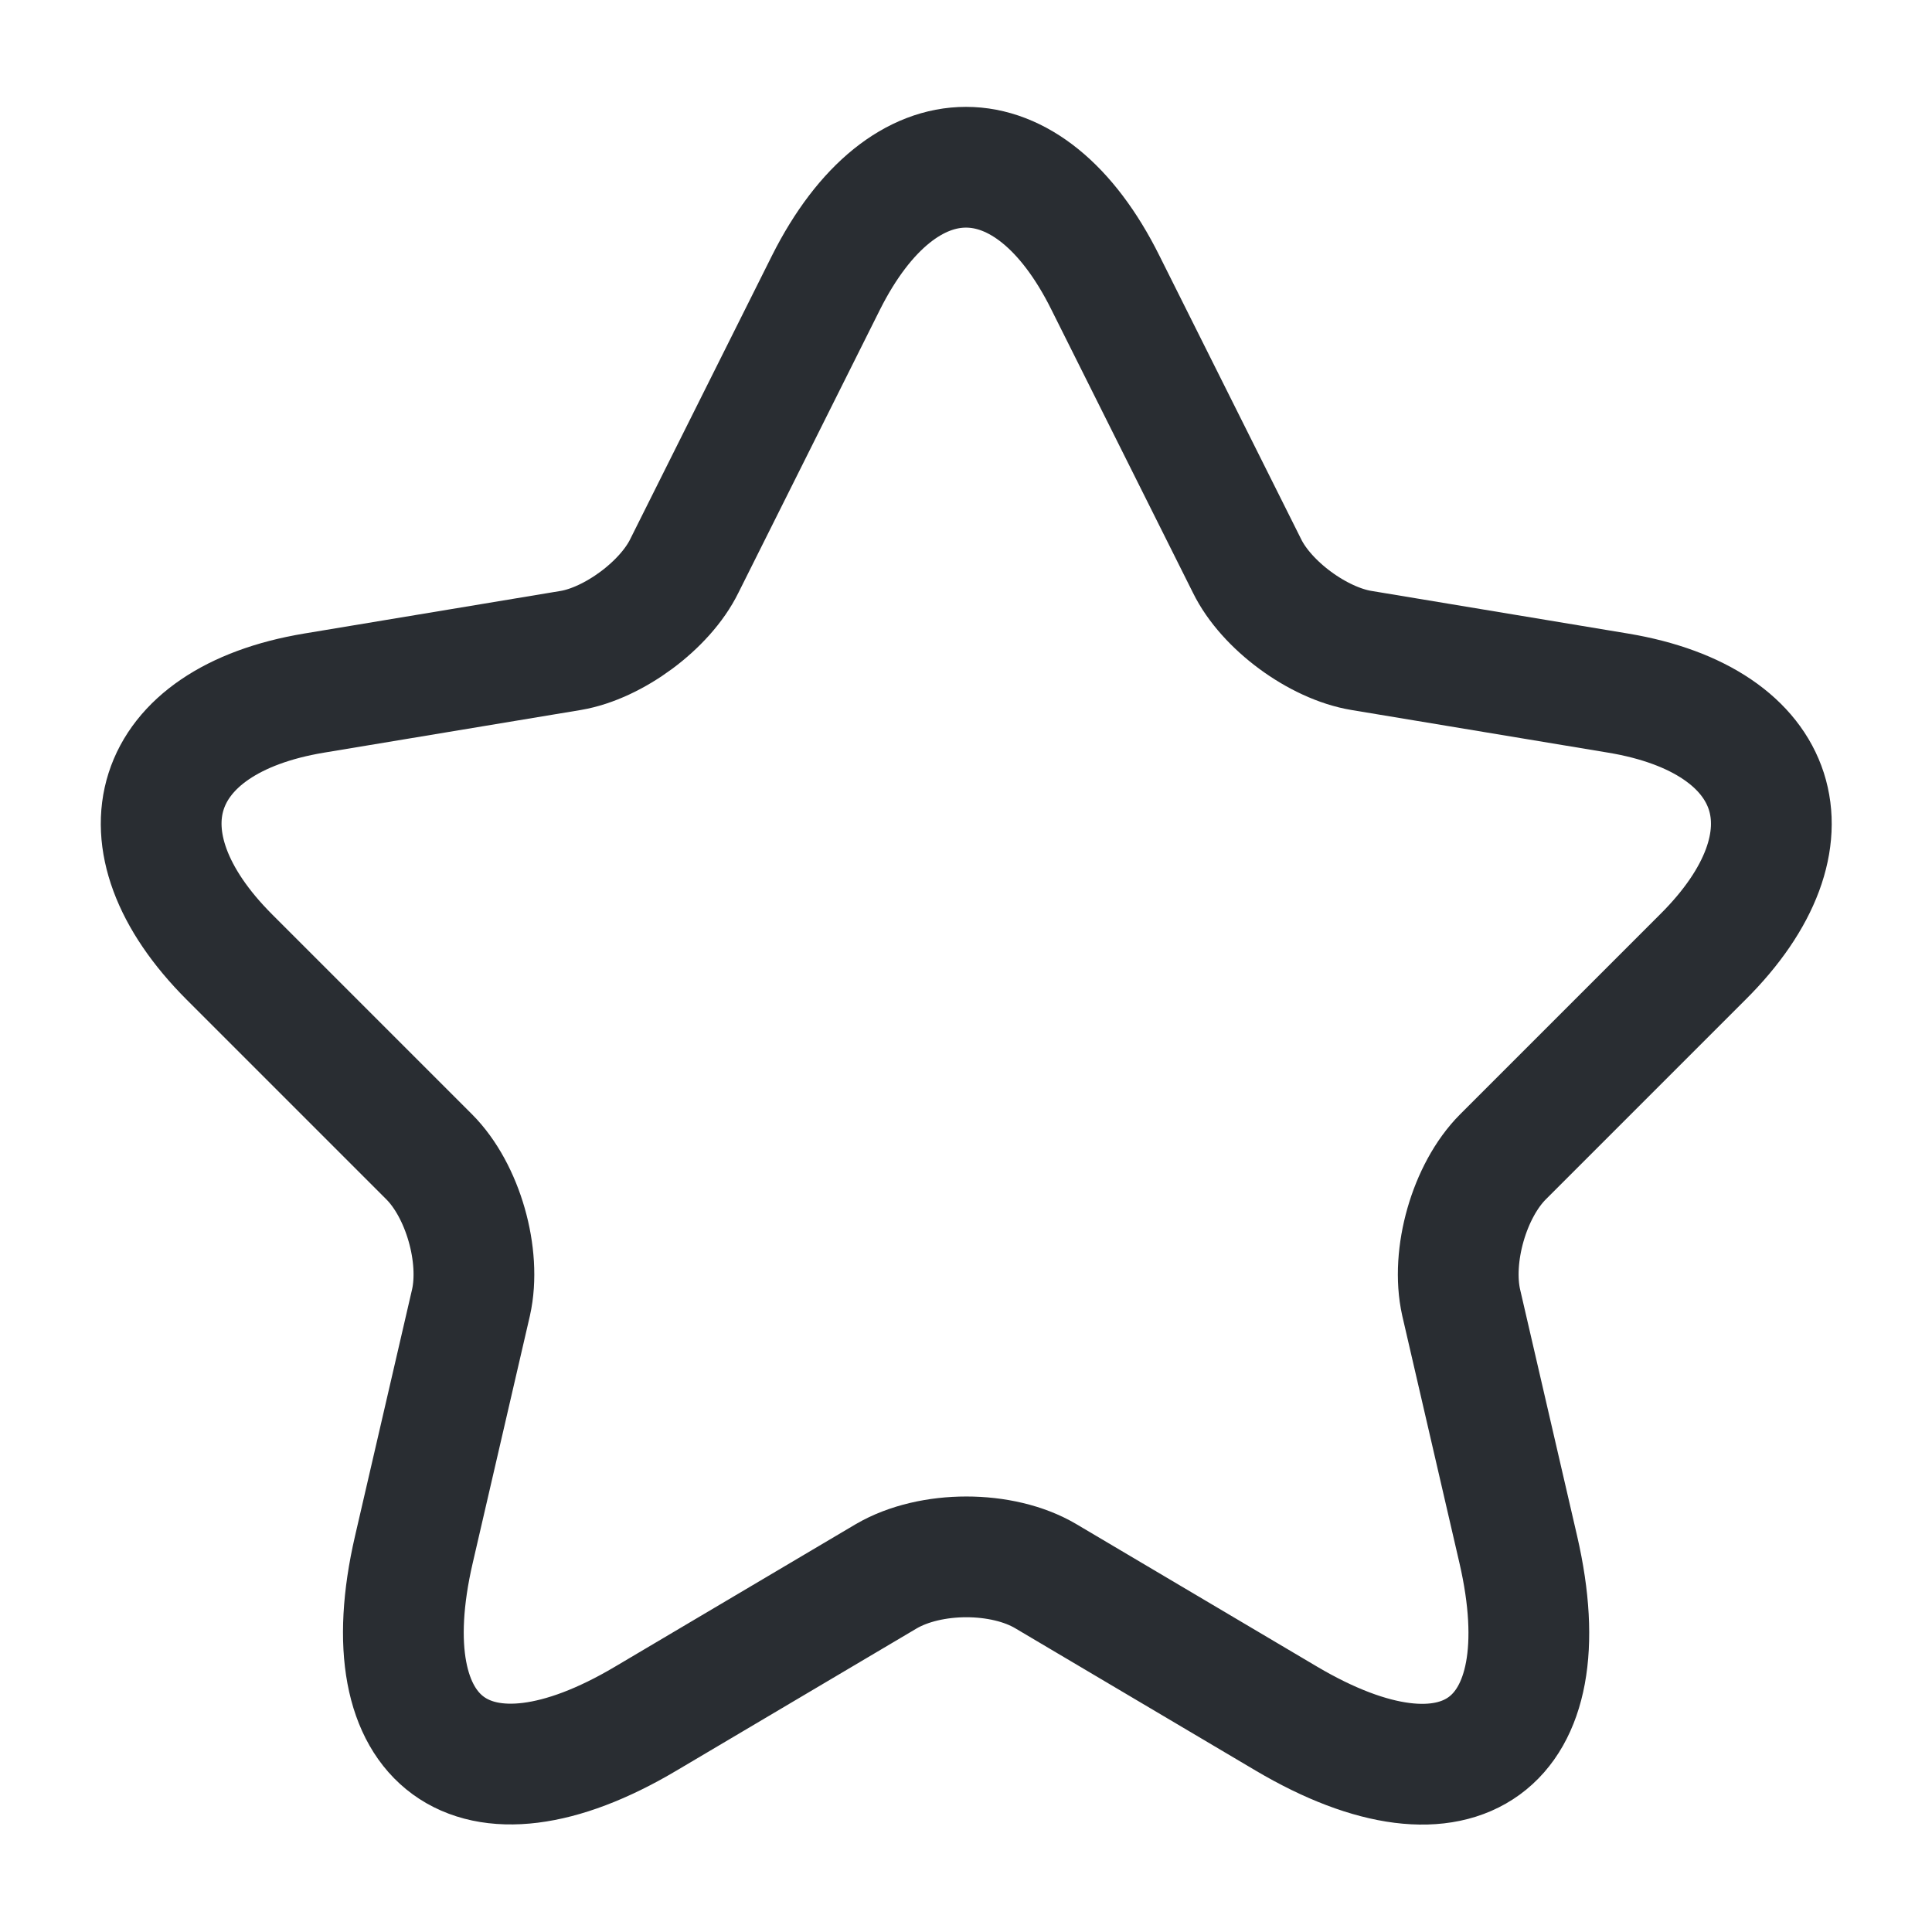
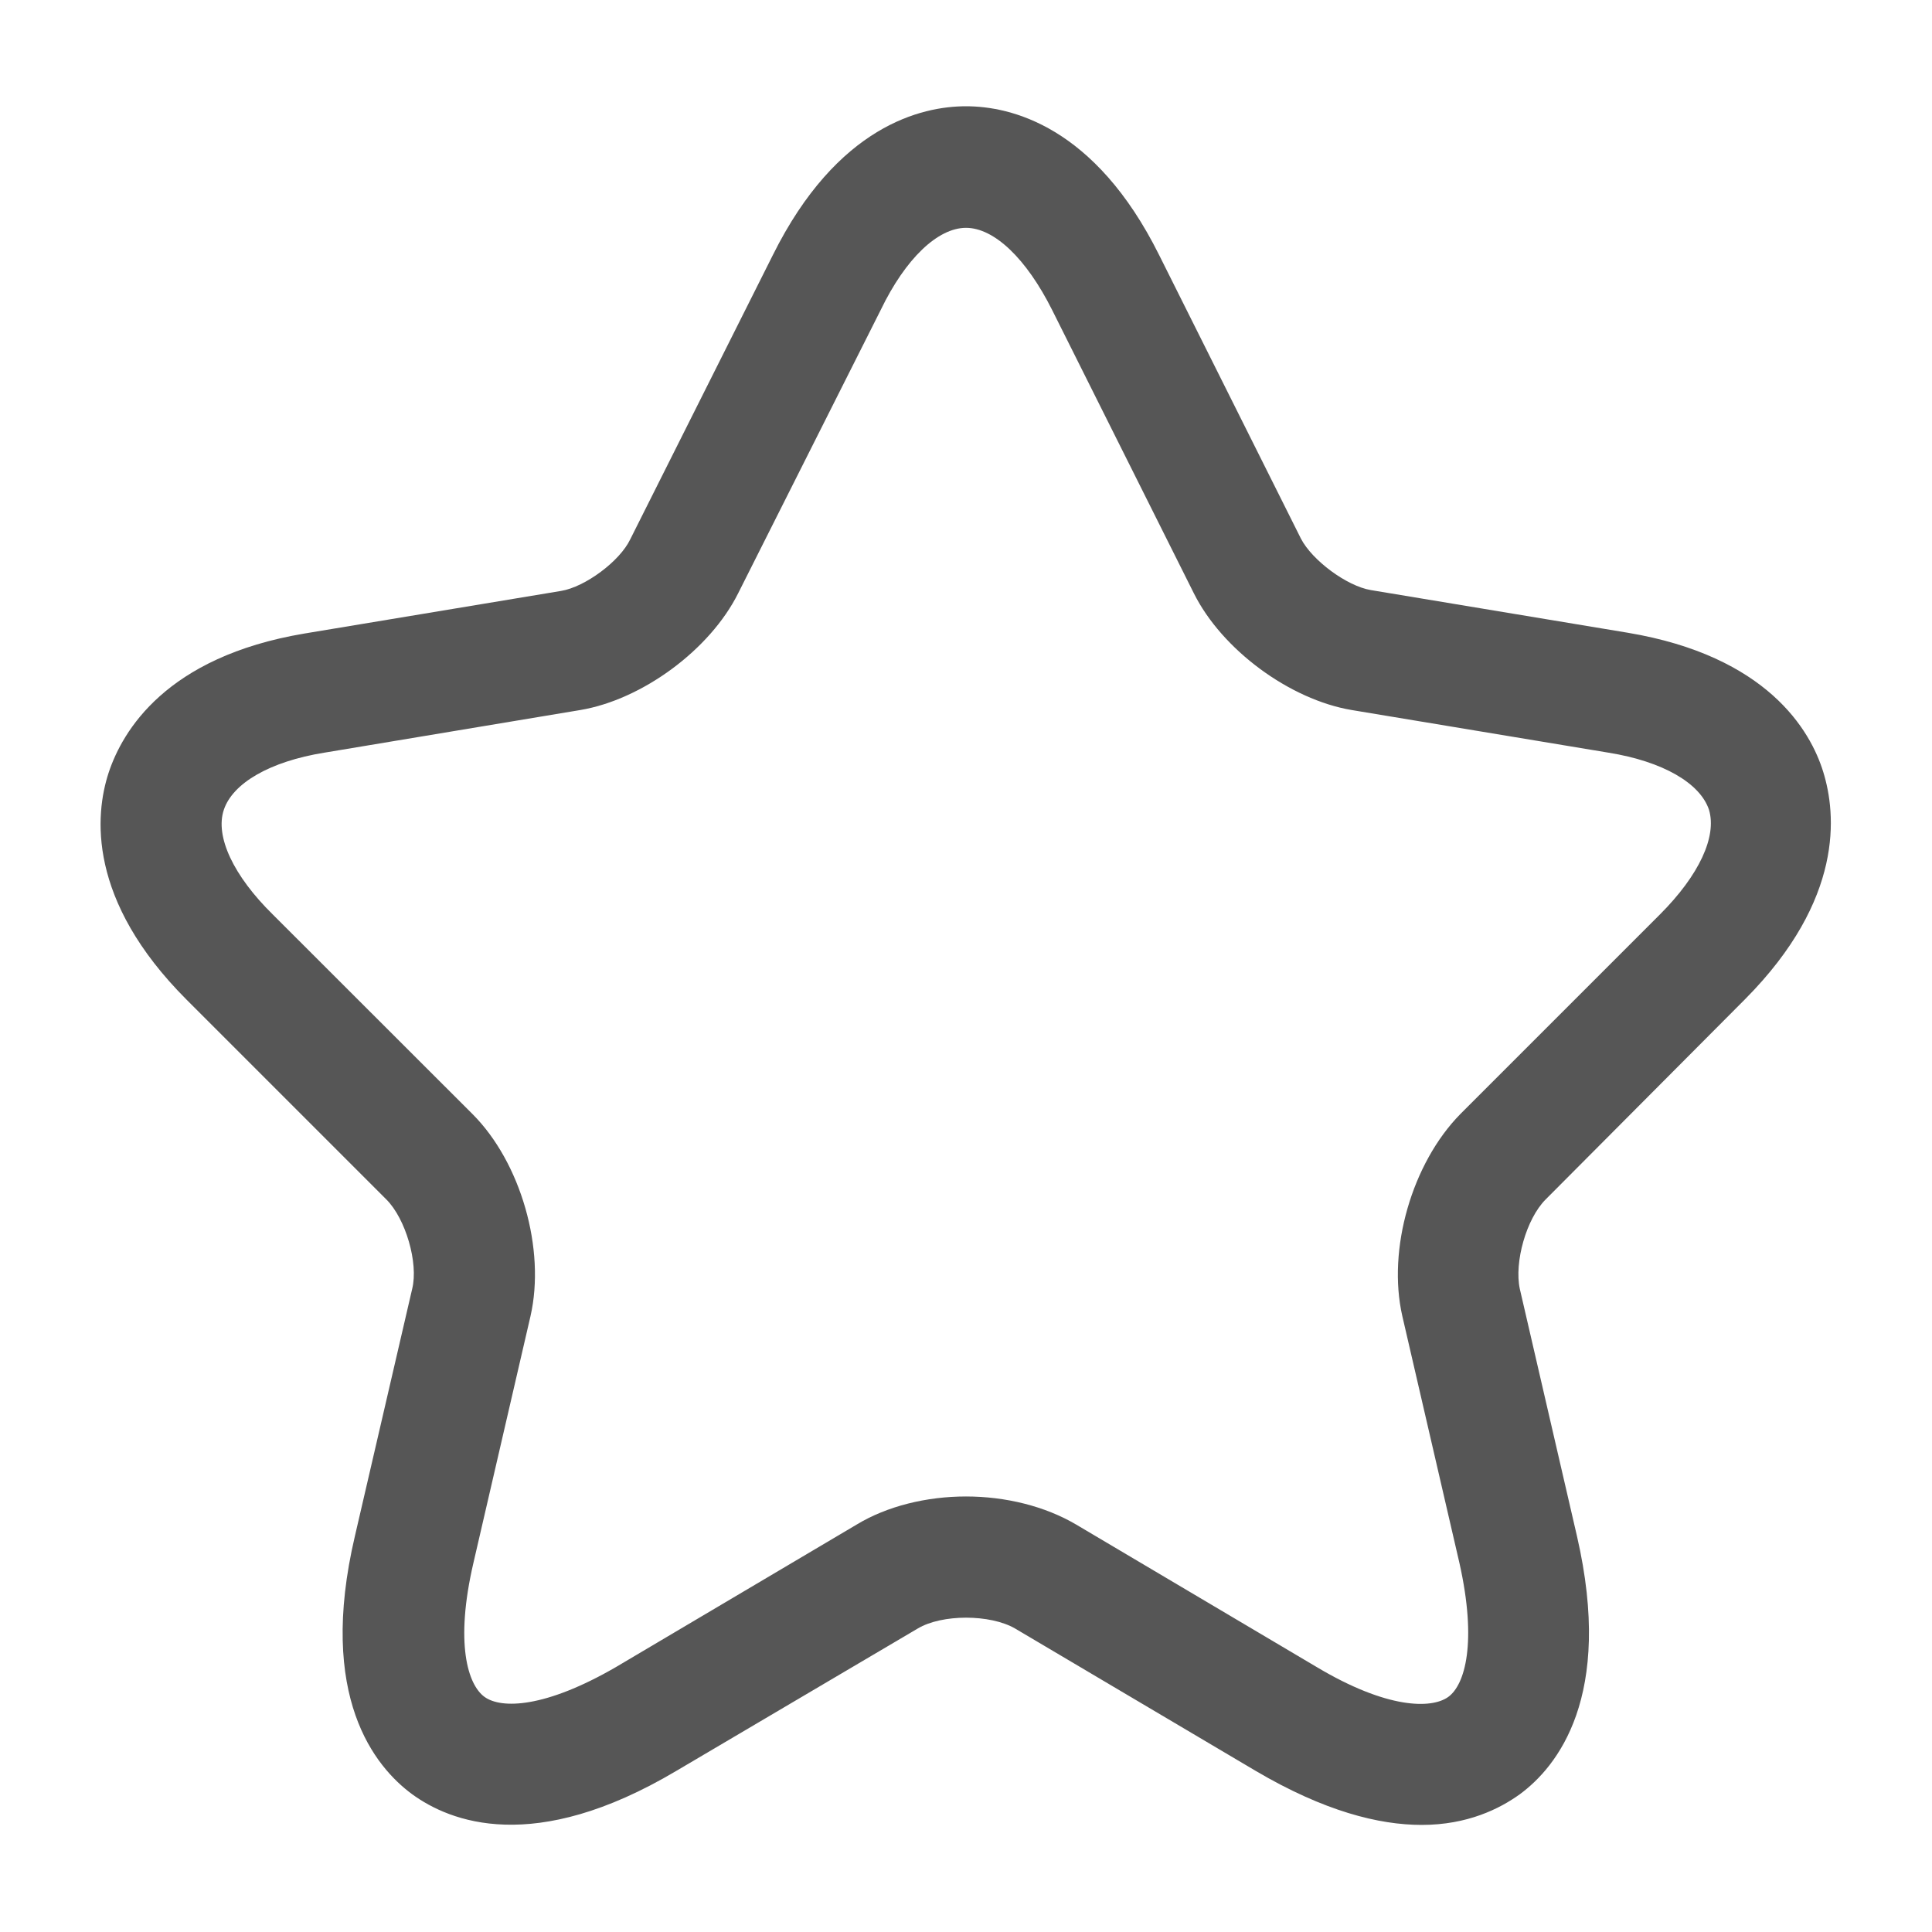
- <svg xmlns="http://www.w3.org/2000/svg" width="24" height="24" viewBox="0 0 24 24" fill="none">
-   <path d="M13.731 3.51L15.491 7.03C15.731 7.52 16.371 7.99 16.911 8.08L20.101 8.61C22.141 8.95 22.621 10.43 21.151 11.89L18.671 14.37C18.251 14.79 18.021 15.6 18.151 16.18L18.861 19.25C19.421 21.68 18.131 22.62 15.981 21.35L12.991 19.58C12.451 19.26 11.561 19.26 11.011 19.58L8.021 21.35C5.881 22.62 4.581 21.67 5.141 19.25L5.851 16.18C5.981 15.6 5.751 14.79 5.331 14.37L2.851 11.89C1.391 10.43 1.861 8.95 3.901 8.61L7.091 8.08C7.621 7.99 8.261 7.52 8.501 7.03L10.261 3.51C11.221 1.6 12.781 1.6 13.731 3.51Z" stroke="#292D32" stroke-width="1.5" stroke-linecap="round" stroke-linejoin="round" />
+ <svg xmlns="http://www.w3.org/2000/svg" width="14" height="14" viewBox="0 0 14 14" fill="none">
+   <g id="vuesax/outline/star">
+     <g id="star">
+       <path id="Vector" d="M10.302 13.224C9.992 13.224 9.596 13.125 9.1 12.833L7.356 11.801C7.175 11.696 6.825 11.696 6.65 11.801L4.9 12.833C3.867 13.446 3.261 13.201 2.987 13.002C2.718 12.804 2.298 12.297 2.572 11.13L2.987 9.339C3.033 9.153 2.94 8.832 2.8 8.692L1.353 7.245C0.63 6.522 0.688 5.903 0.787 5.6C0.887 5.297 1.202 4.76 2.205 4.591L4.066 4.282C4.241 4.253 4.492 4.066 4.567 3.908L5.6 1.849C6.067 0.91 6.679 0.77 7 0.77C7.321 0.77 7.933 0.91 8.4 1.849L9.427 3.903C9.508 4.06 9.759 4.247 9.934 4.276L11.795 4.585C12.804 4.754 13.119 5.291 13.212 5.594C13.306 5.898 13.364 6.516 12.647 7.239L11.2 8.692C11.06 8.832 10.972 9.147 11.013 9.339L11.427 11.13C11.696 12.297 11.282 12.804 11.013 13.002C10.867 13.107 10.634 13.224 10.302 13.224ZM7 10.844C7.286 10.844 7.572 10.914 7.799 11.048L9.543 12.081C10.051 12.384 10.372 12.384 10.494 12.297C10.617 12.209 10.704 11.9 10.576 11.328L10.162 9.538C10.051 9.053 10.232 8.429 10.582 8.073L12.028 6.627C12.314 6.341 12.442 6.061 12.384 5.868C12.32 5.676 12.052 5.518 11.655 5.454L9.794 5.145C9.345 5.069 8.855 4.708 8.651 4.299L7.624 2.246C7.437 1.873 7.204 1.651 7 1.651C6.796 1.651 6.562 1.873 6.382 2.246L5.349 4.299C5.145 4.708 4.655 5.069 4.206 5.145L2.351 5.454C1.954 5.518 1.686 5.676 1.622 5.868C1.557 6.061 1.692 6.347 1.977 6.627L3.424 8.073C3.774 8.423 3.955 9.053 3.844 9.538L3.43 11.328C3.296 11.906 3.389 12.209 3.512 12.297C3.634 12.384 3.949 12.378 4.462 12.081L6.207 11.048C6.428 10.914 6.714 10.844 7 10.844Z" fill="#565656" />
+     </g>
+   </g>
</svg>
